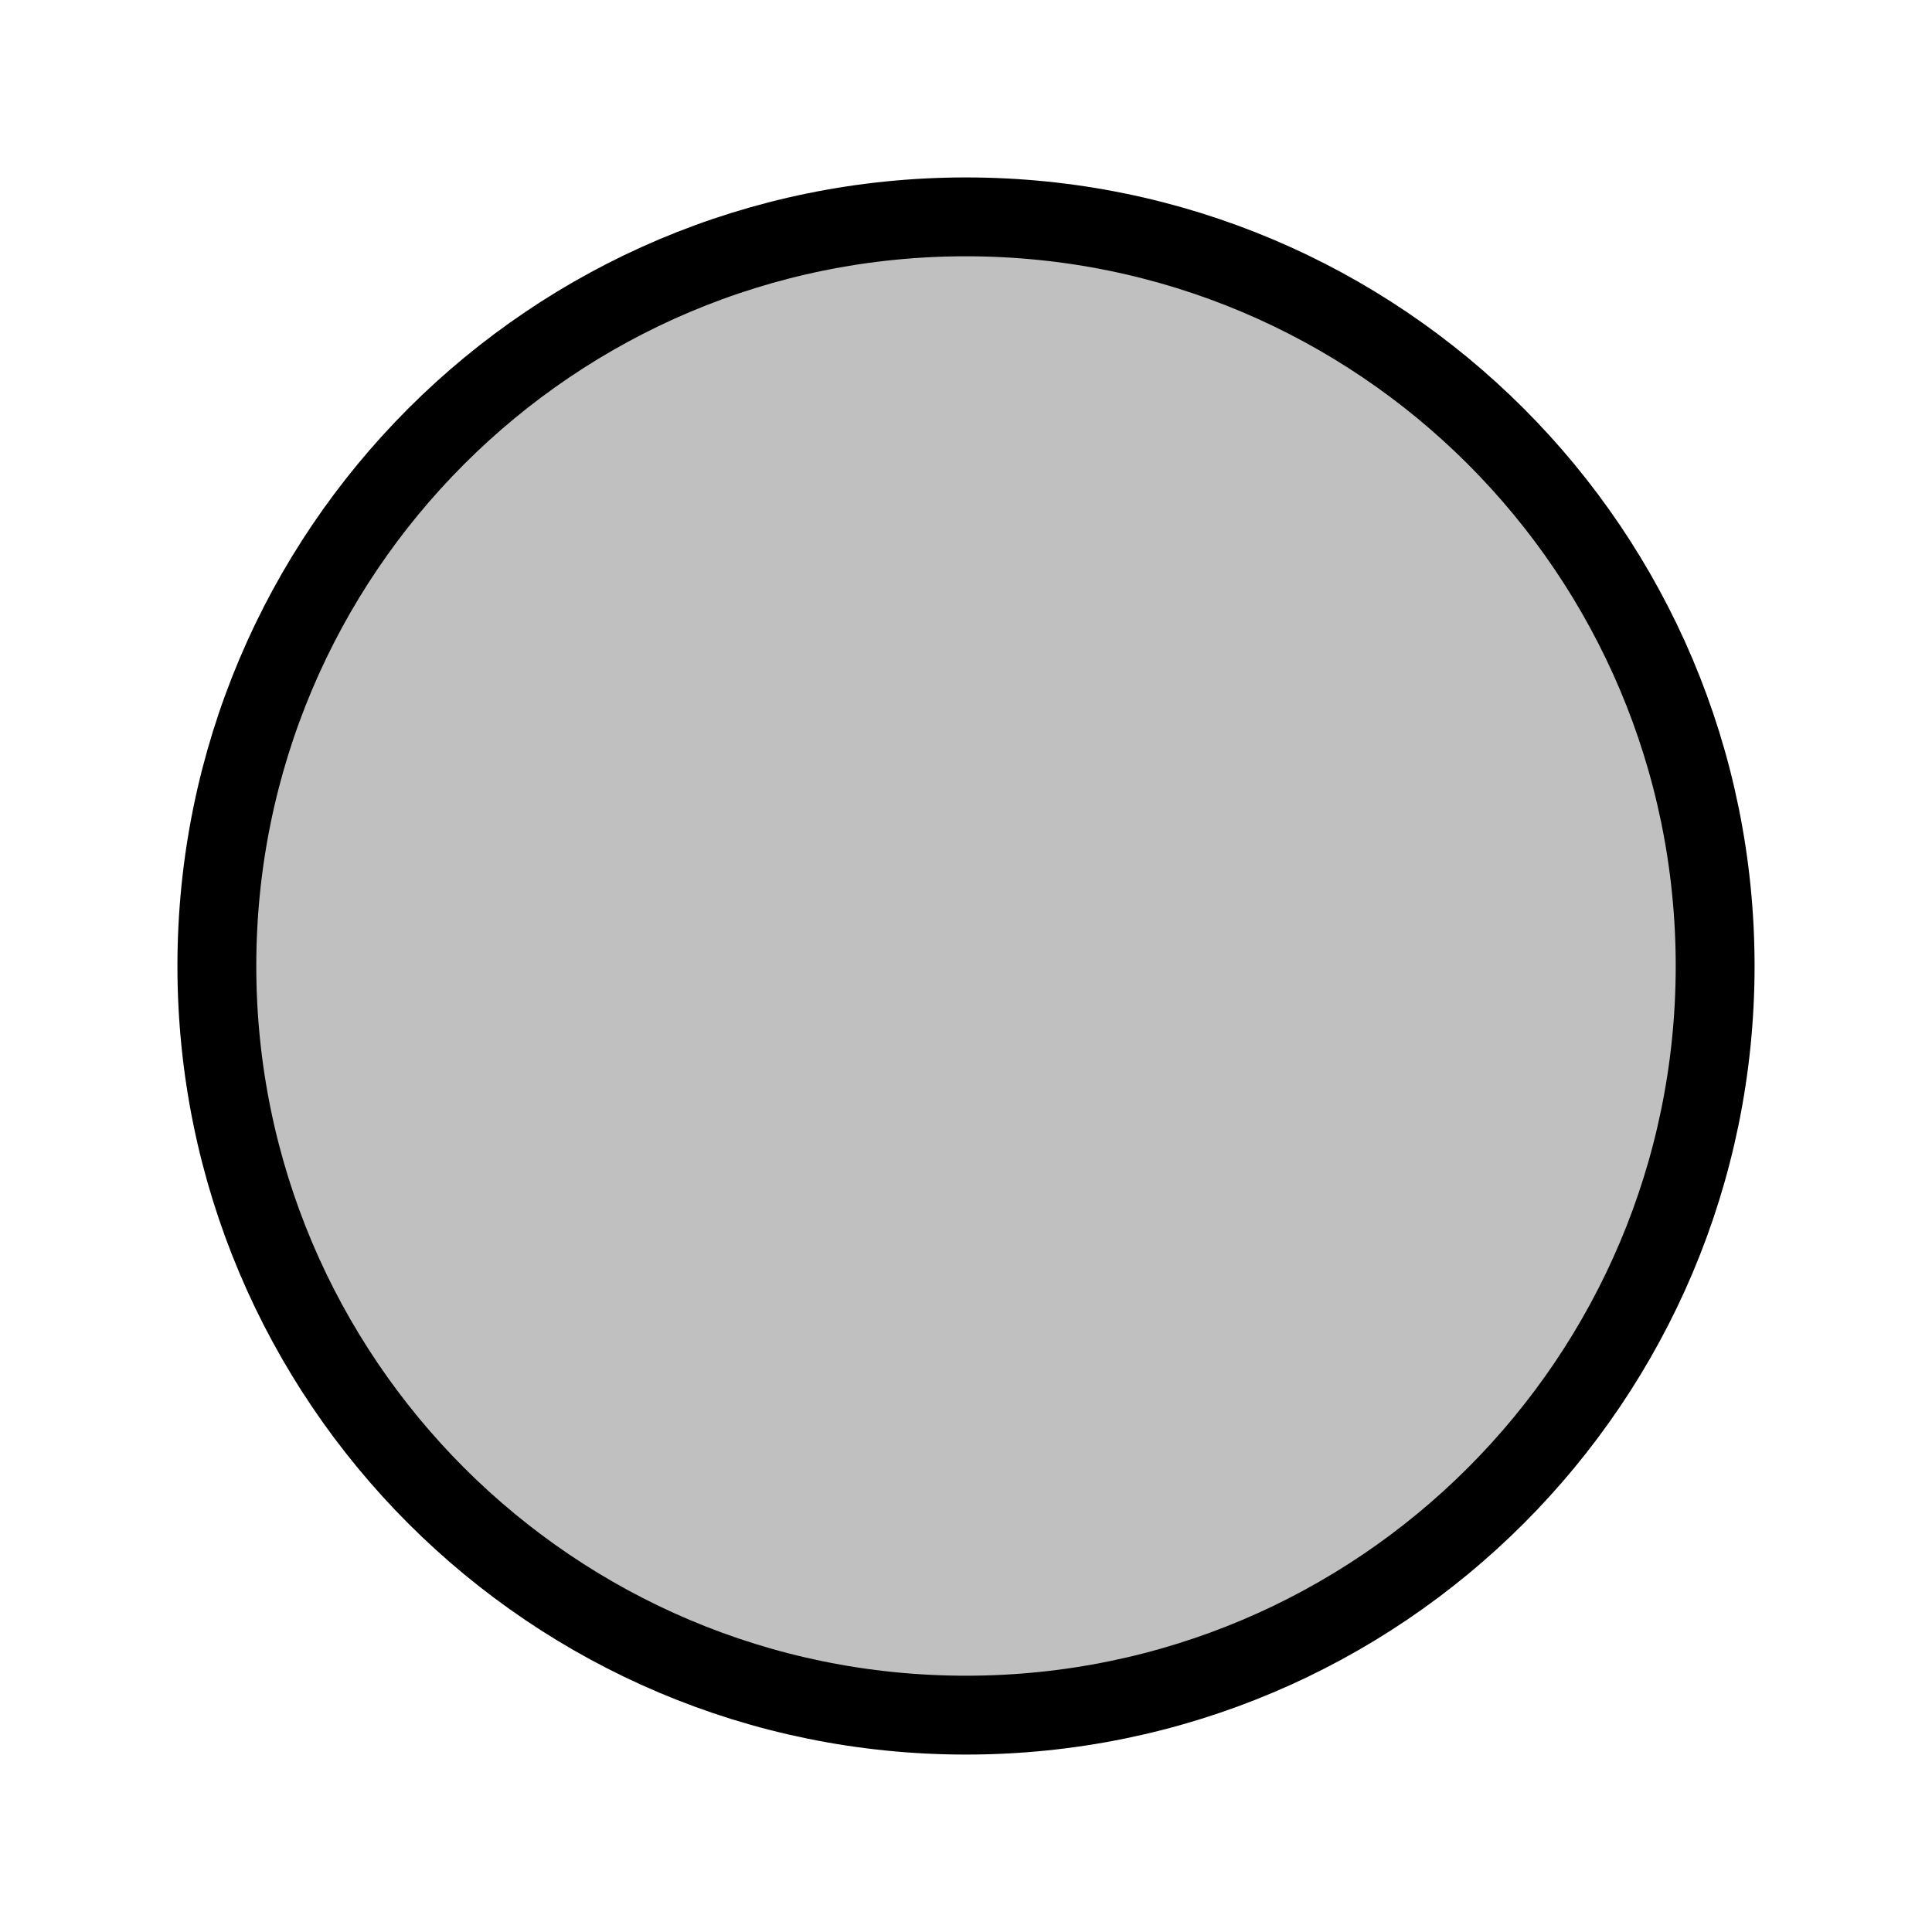
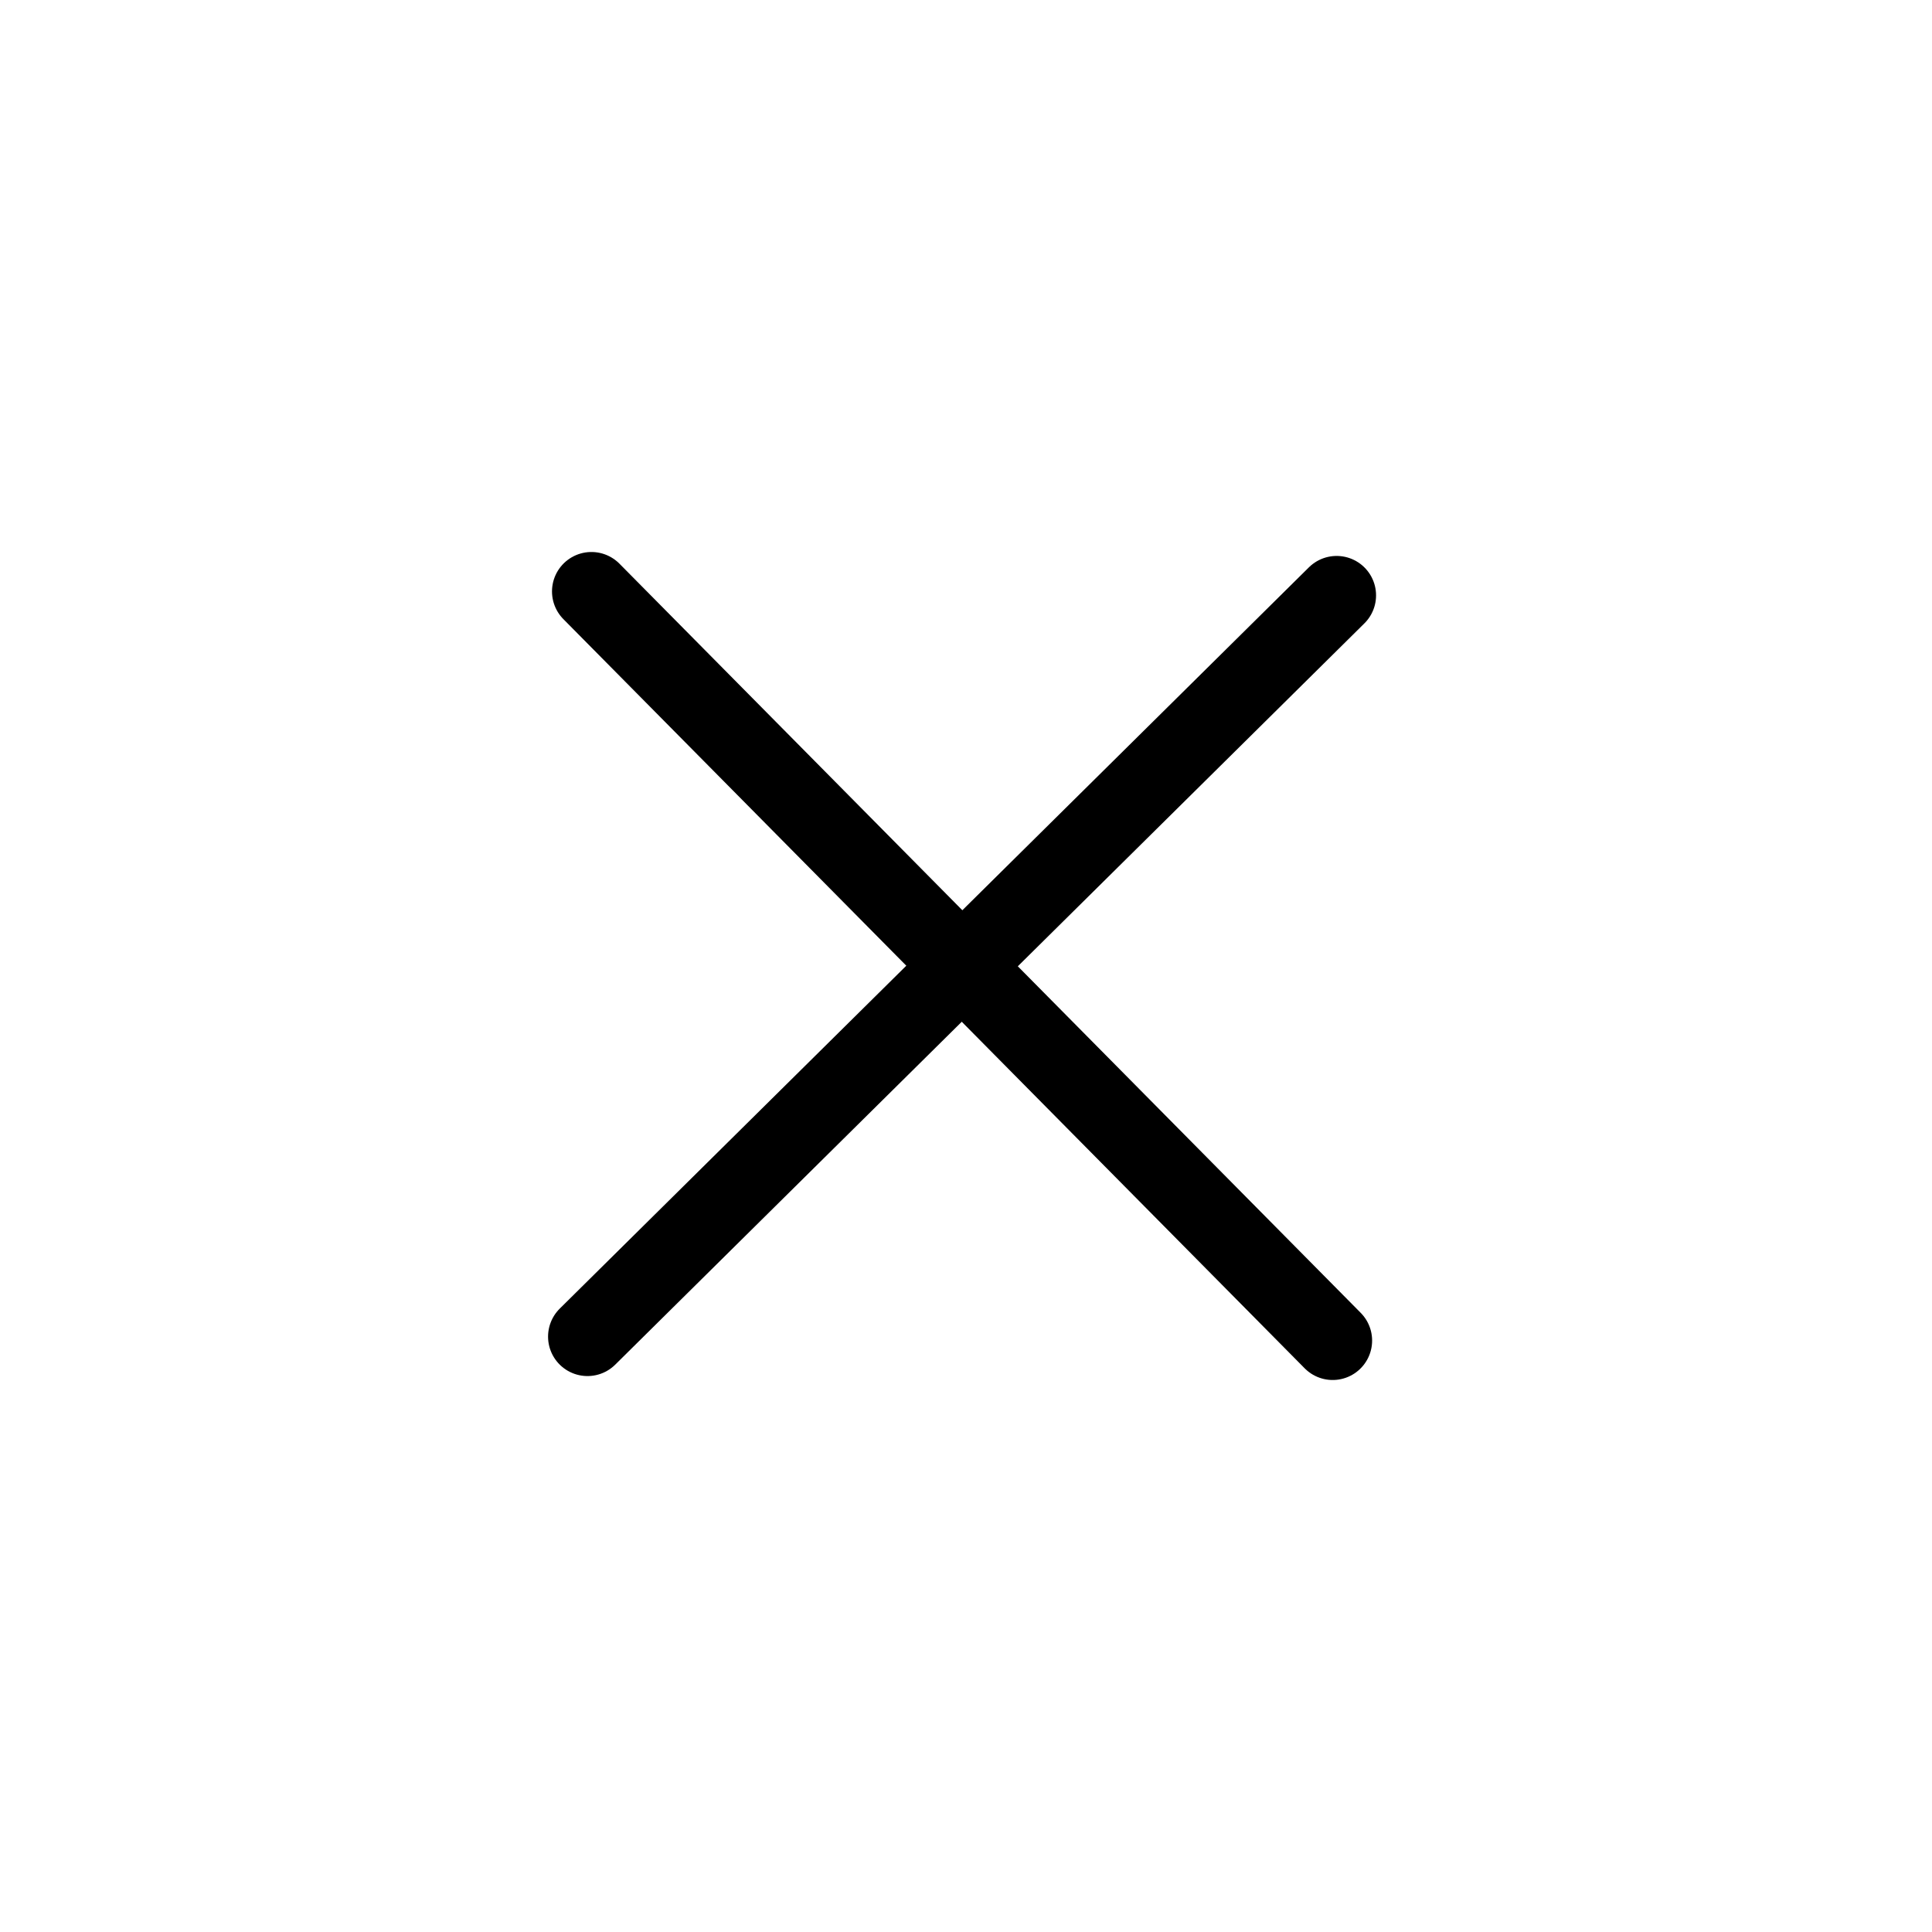
<svg xmlns="http://www.w3.org/2000/svg" width="490mm" height="490mm" viewBox="0 0 490 490" version="1.1" id="svg1">
  <defs id="defs1" />
-   <g id="layer5" style="display:inline" transform="translate(-11.00001,-11.00001)">
-     <circle style="fill:#aaaaaa;fill-opacity:0.739;stroke:#000000;stroke-width:20;stroke-dasharray:none;stroke-opacity:1" id="path5" cx="256" cy="256" r="190" />
-     <rect style="fill:none;fill-opacity:0.739;stroke:none;stroke-width:20;stroke-linecap:round;stroke-dasharray:none;stroke-opacity:1" id="rect6-7" width="490" height="490" x="11" y="11" />
+   <g id="layer1" style="display:inline" transform="translate(-11,-11.00001)">
+     <path style="fill:none;fill-opacity:1;stroke:#000000;stroke-width:20;stroke-linecap:round;stroke-opacity:1" d="M 160,350 350,162" id="path3" />
+     <path style="fill:none;fill-opacity:1;stroke:#000000;stroke-width:20;stroke-linecap:round;stroke-opacity:1" d="M 349,351 161,161" id="path3-8" />
+     <rect style="display:inline;fill:none;fill-opacity:0.739;stroke:none;stroke-width:20;stroke-linecap:round;stroke-dasharray:none;stroke-opacity:1" id="rect6-5" width="490" height="490" x="11" y="11" />
  </g>
</svg>
